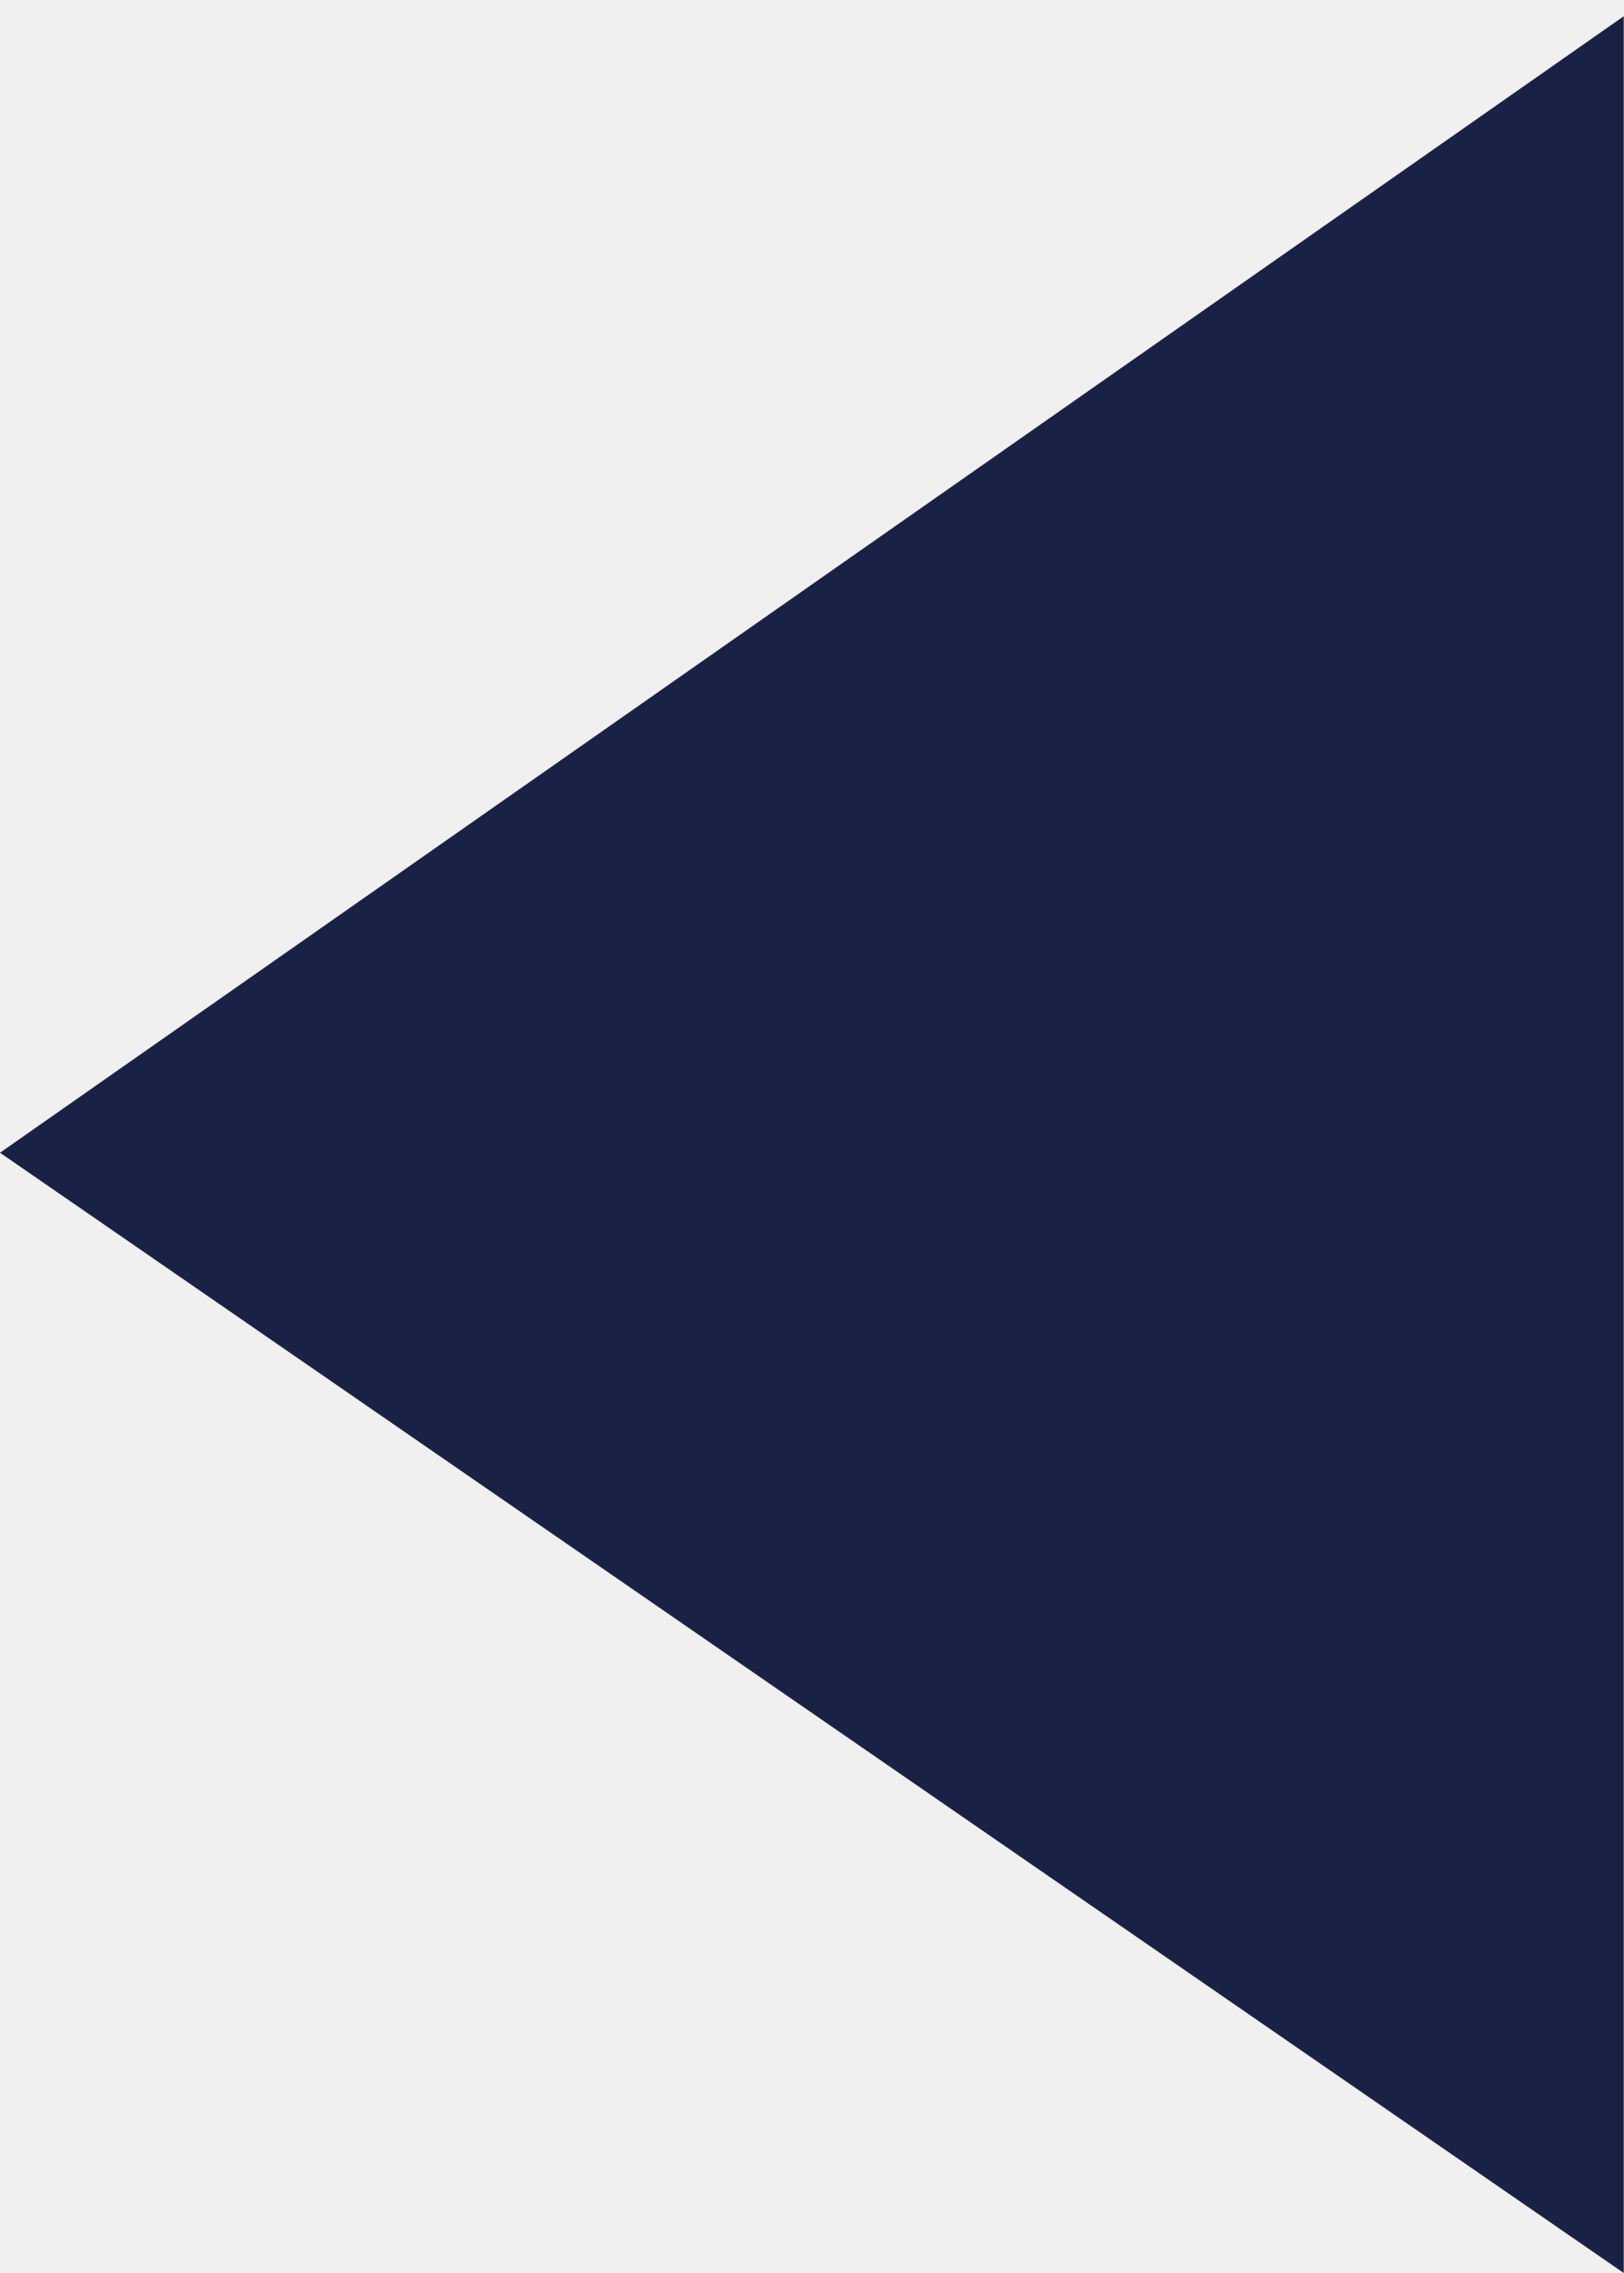
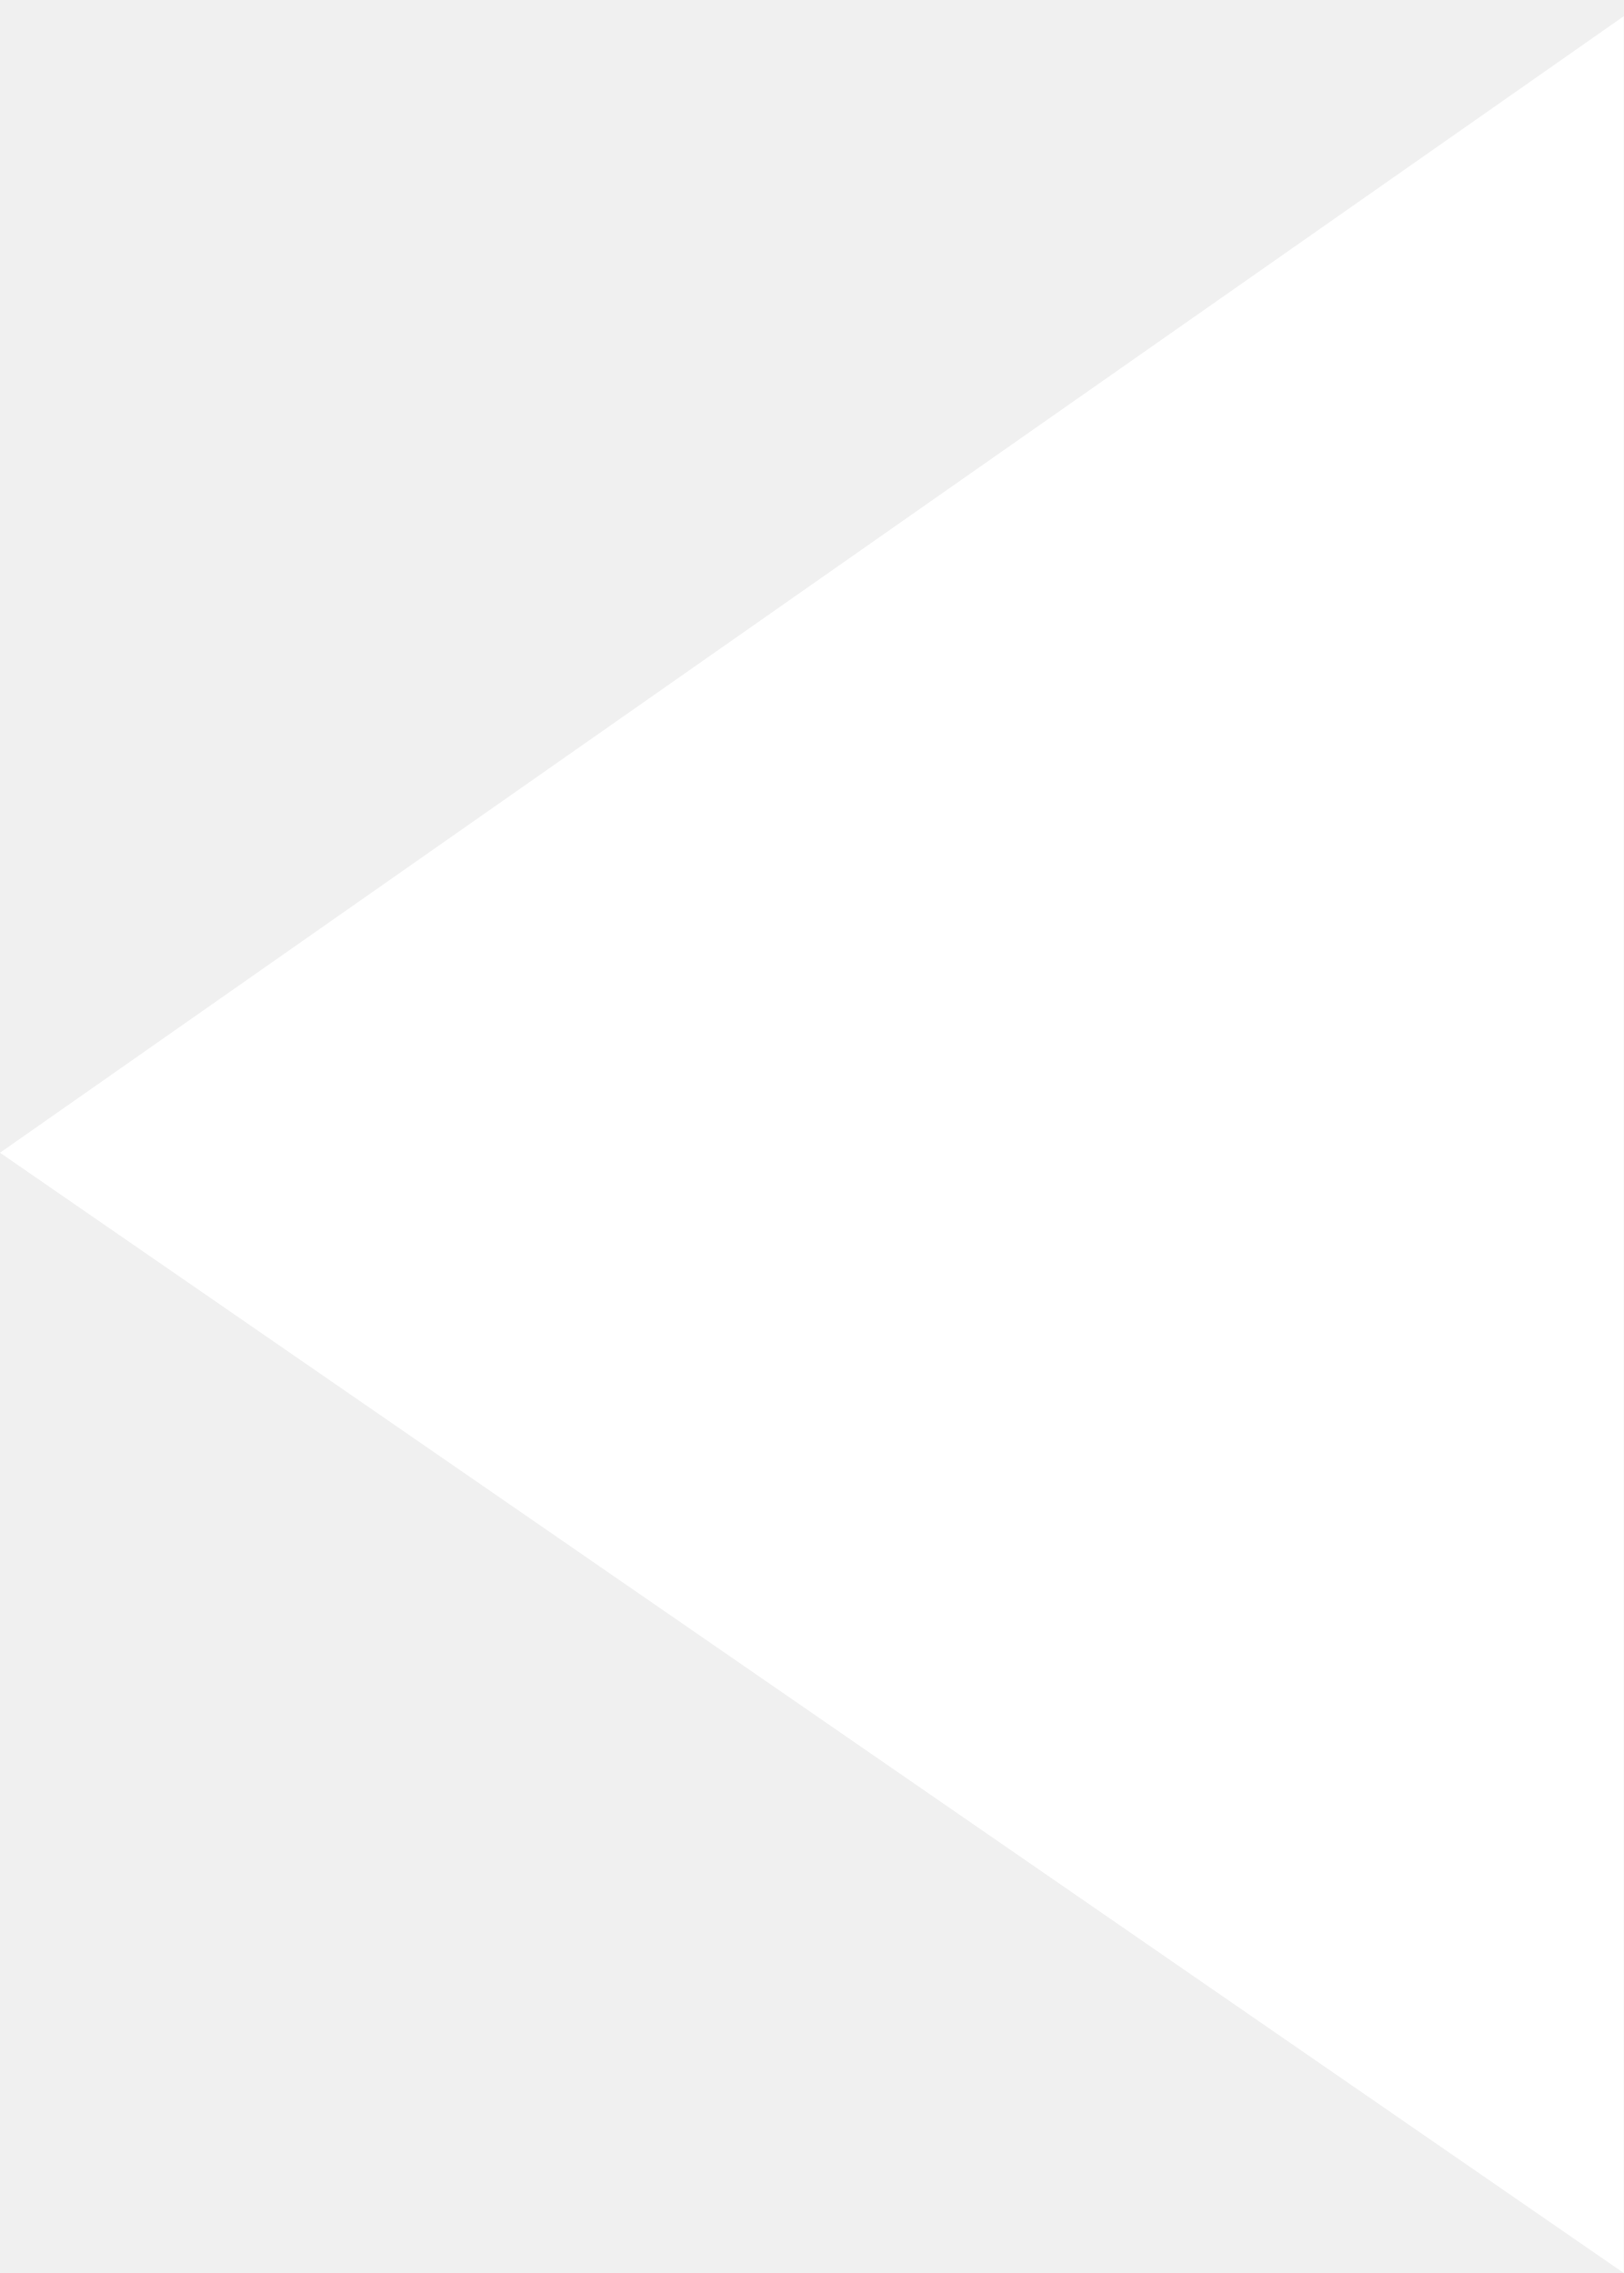
<svg xmlns="http://www.w3.org/2000/svg" version="1.1" id="Layer_1" x="0px" y="0px" viewBox="0 0 10 14" style="enable-background:new 0 0 10 14;" xml:space="preserve">
-   <polygon fill="#192144" points="0,7.1 10,0.1 10,14 " />
+   <polygon fill="#ffffff" points="0,7.1 10,0.1 10,14 " />
</svg>
